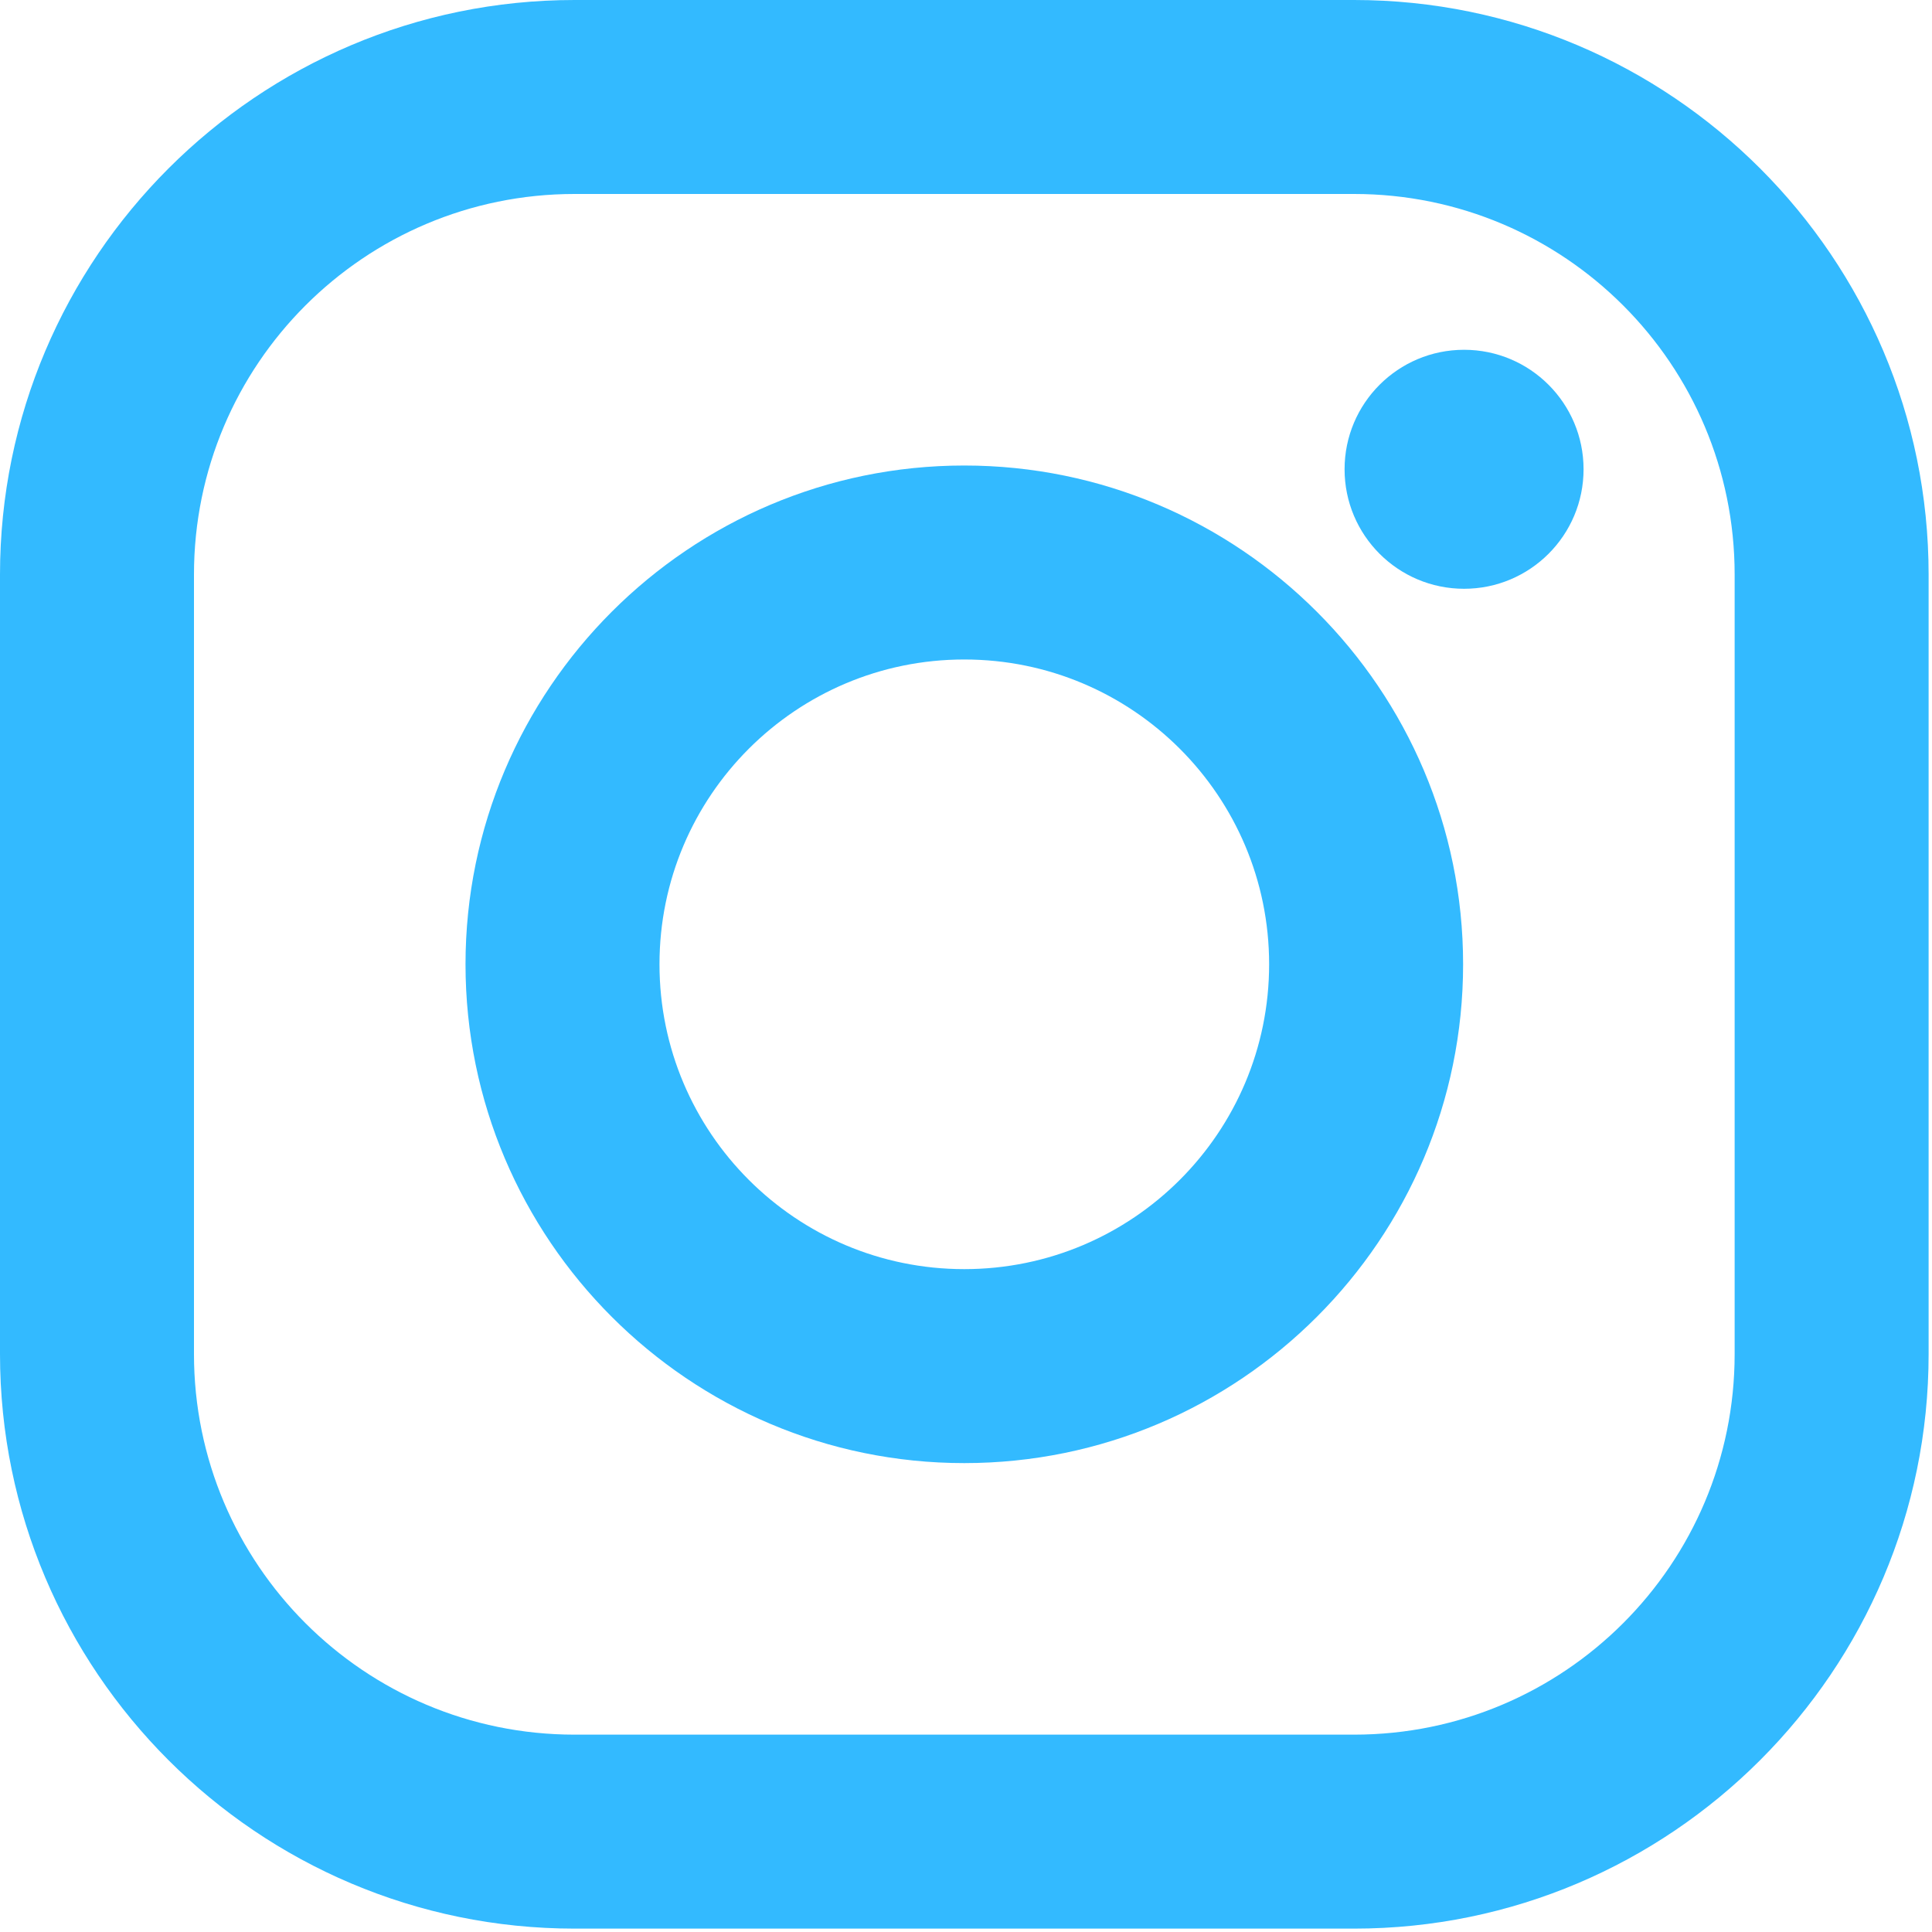
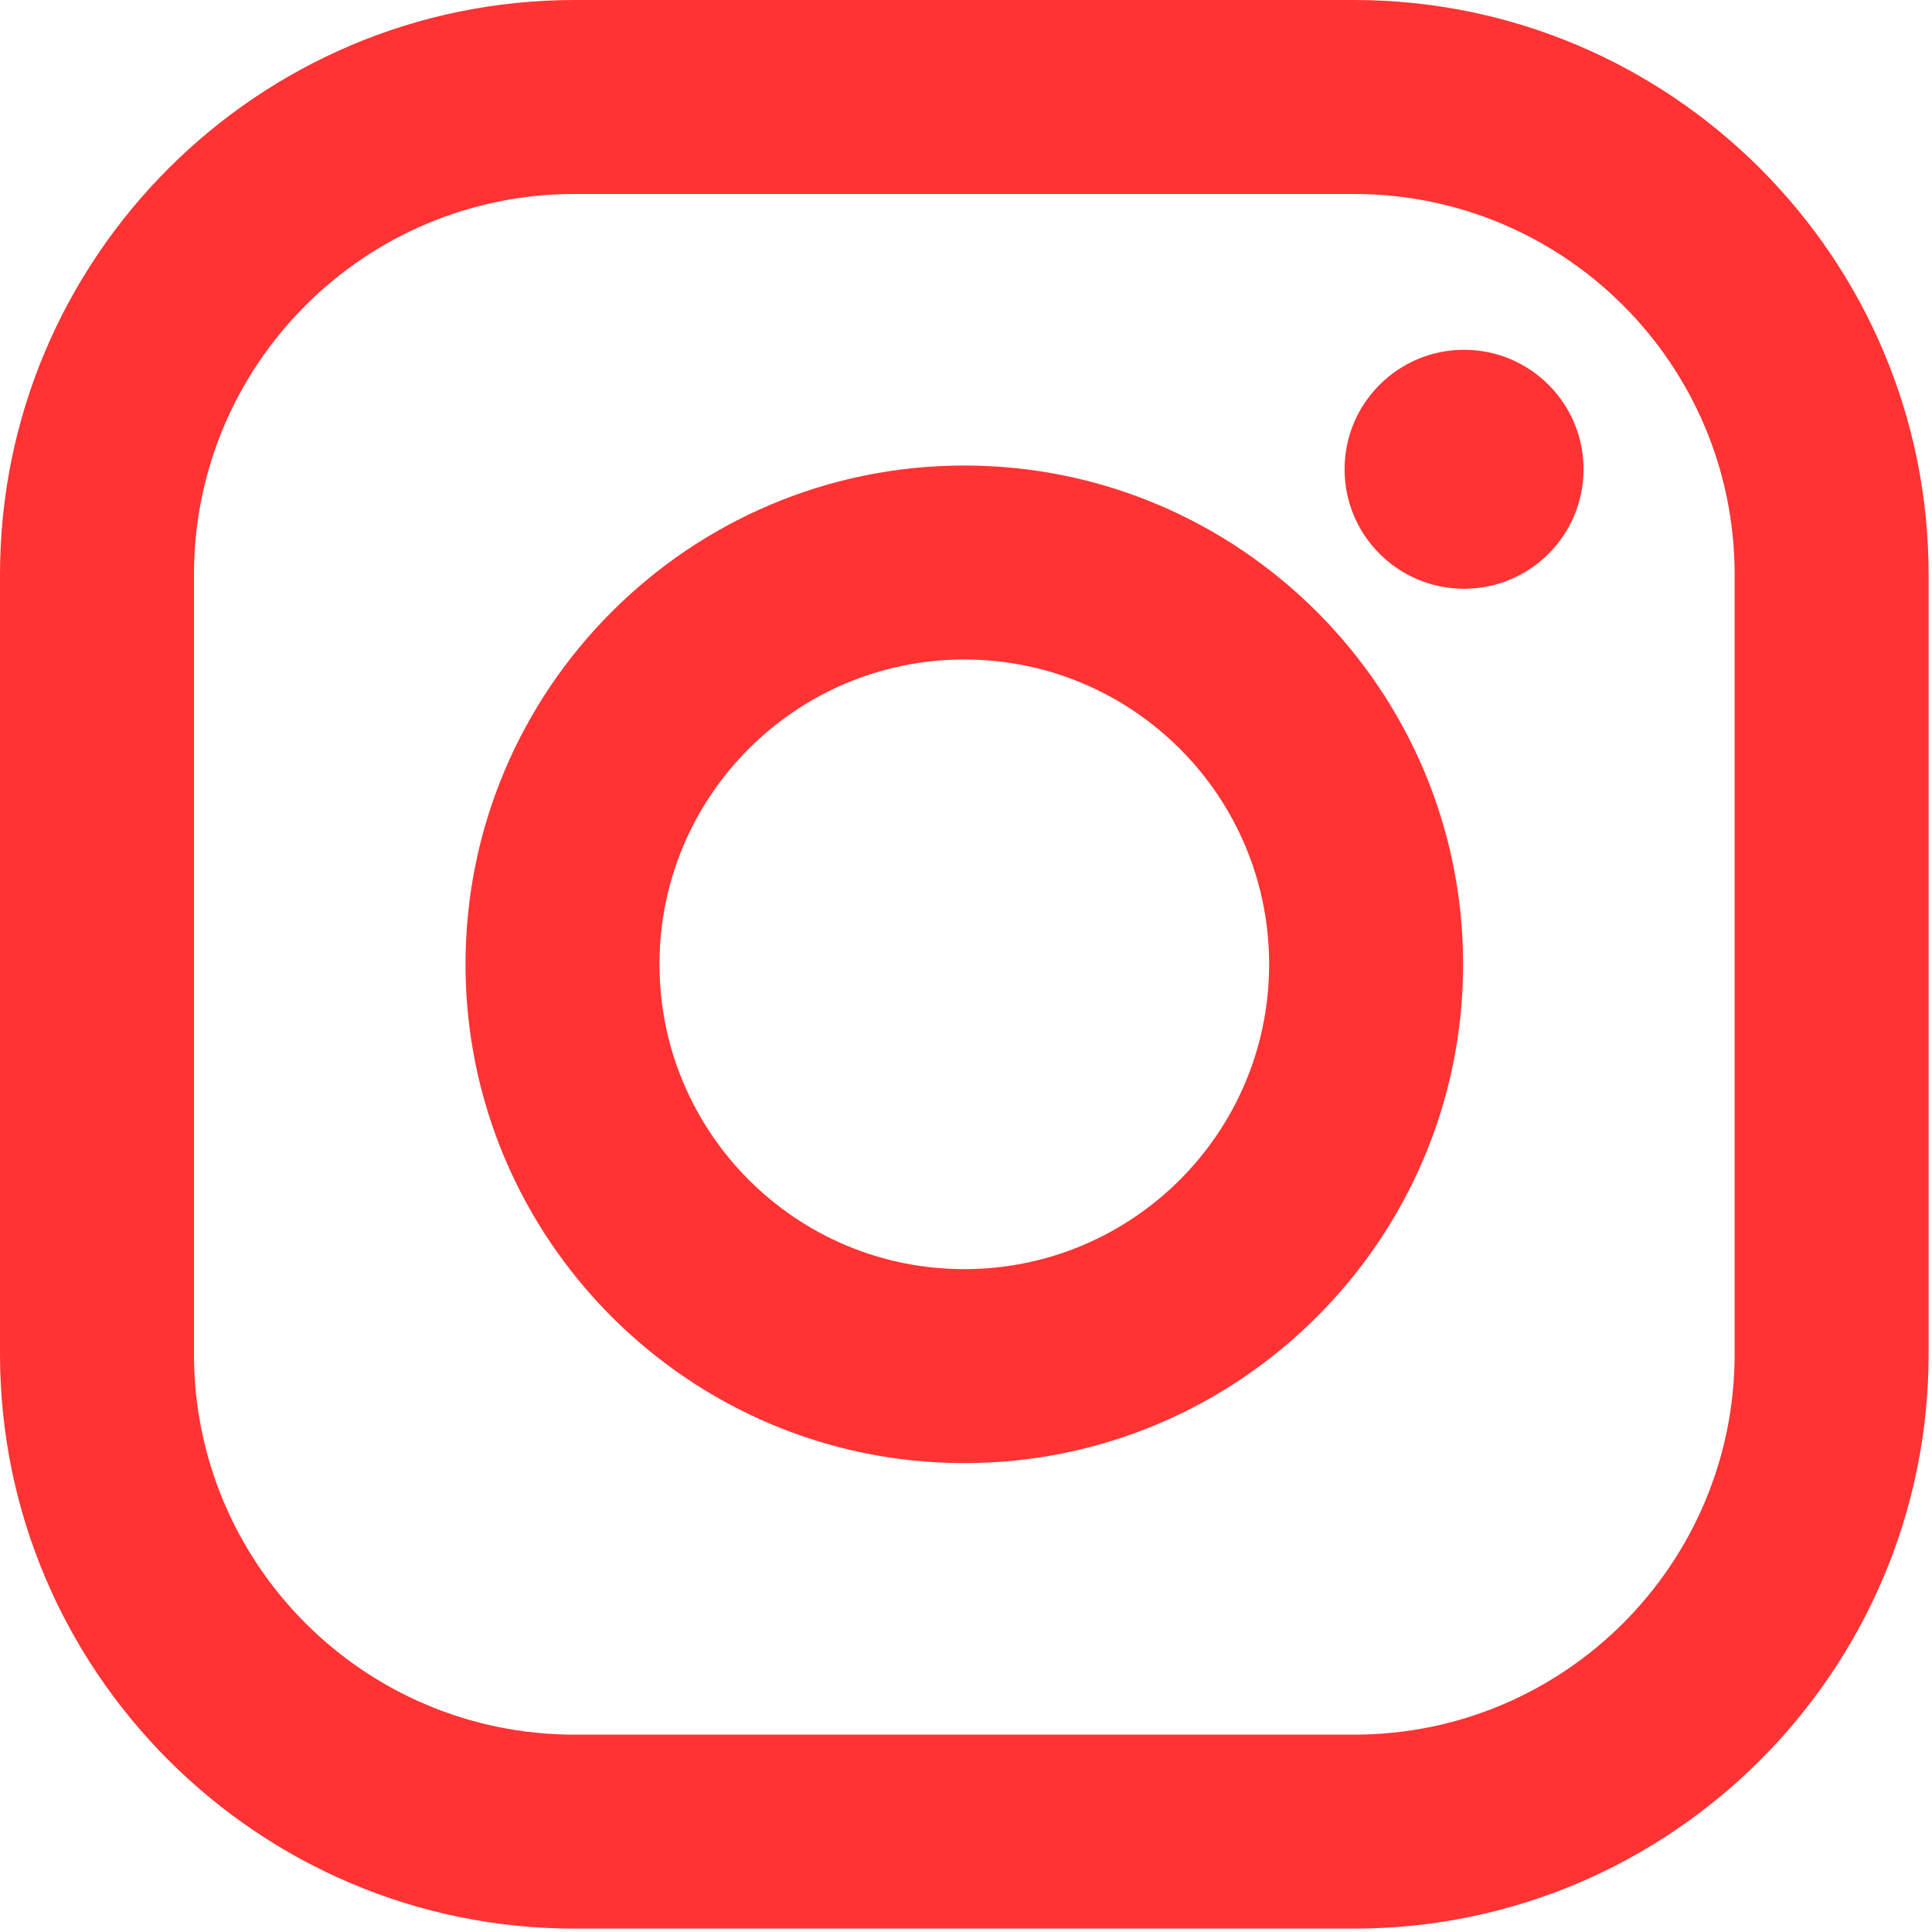
<svg xmlns="http://www.w3.org/2000/svg" width="20px" height="20px" viewBox="0 0 20 20" version="1.1">
  <defs />
  <g id="Symbols" stroke="none" stroke-width="1" fill="none" fill-rule="evenodd" opacity="0.8">
-     <g id="Elements/footer/mobile/footer" transform="translate(-210, -1381)" fill="#00A9FF">
+     <g id="Elements/footer/mobile/footer" transform="translate(-210, -1381)" fill="#FF0000">
      <g id="footer">
        <g id="social-icons" transform="translate(16, 1208)">
          <g transform="translate(4, 163)" id="facebook-copy-3">
            <g transform="translate(180, 0)">
              <g id="flaticon1468402494-svg" transform="translate(10, 10)">
                <g id="Layer_1">
                  <g id="Instagram">
                    <path d="M14.017,0 L5.948,0 C2.668,0 0,2.668 0,5.948 L0,14.017 C0,17.297 2.668,19.965 5.948,19.965 L14.017,19.965 C17.297,19.965 19.965,17.297 19.965,14.017 L19.965,5.948 C19.965,2.668 17.297,0 14.017,0 L14.017,0 Z M17.957,14.017 C17.957,16.193 16.193,17.957 14.017,17.957 L5.948,17.957 C3.772,17.957 2.008,16.193 2.008,14.017 L2.008,5.948 C2.008,3.772 3.772,2.008 5.948,2.008 L14.017,2.008 C16.193,2.008 17.957,3.772 17.957,5.948 L17.957,14.017 L17.957,14.017 L17.957,14.017 Z" id="XMLID_17_" />
                    <path d="M9.982,4.819 C7.135,4.819 4.819,7.135 4.819,9.982 C4.819,12.83 7.135,15.146 9.982,15.146 C12.83,15.146 15.146,12.83 15.146,9.982 C15.146,7.135 12.83,4.819 9.982,4.819 L9.982,4.819 Z M9.982,13.138 C8.24,13.138 6.827,11.725 6.827,9.982 C6.827,8.24 8.24,6.827 9.982,6.827 C11.725,6.827 13.138,8.24 13.138,9.982 C13.138,11.725 11.725,13.138 9.982,13.138 L9.982,13.138 Z" id="XMLID_81_" />
                    <ellipse id="XMLID_83_" cx="15.156" cy="4.858" rx="1.237" ry="1.237" />
                  </g>
                </g>
              </g>
            </g>
          </g>
        </g>
      </g>
    </g>
  </g>
</svg>
